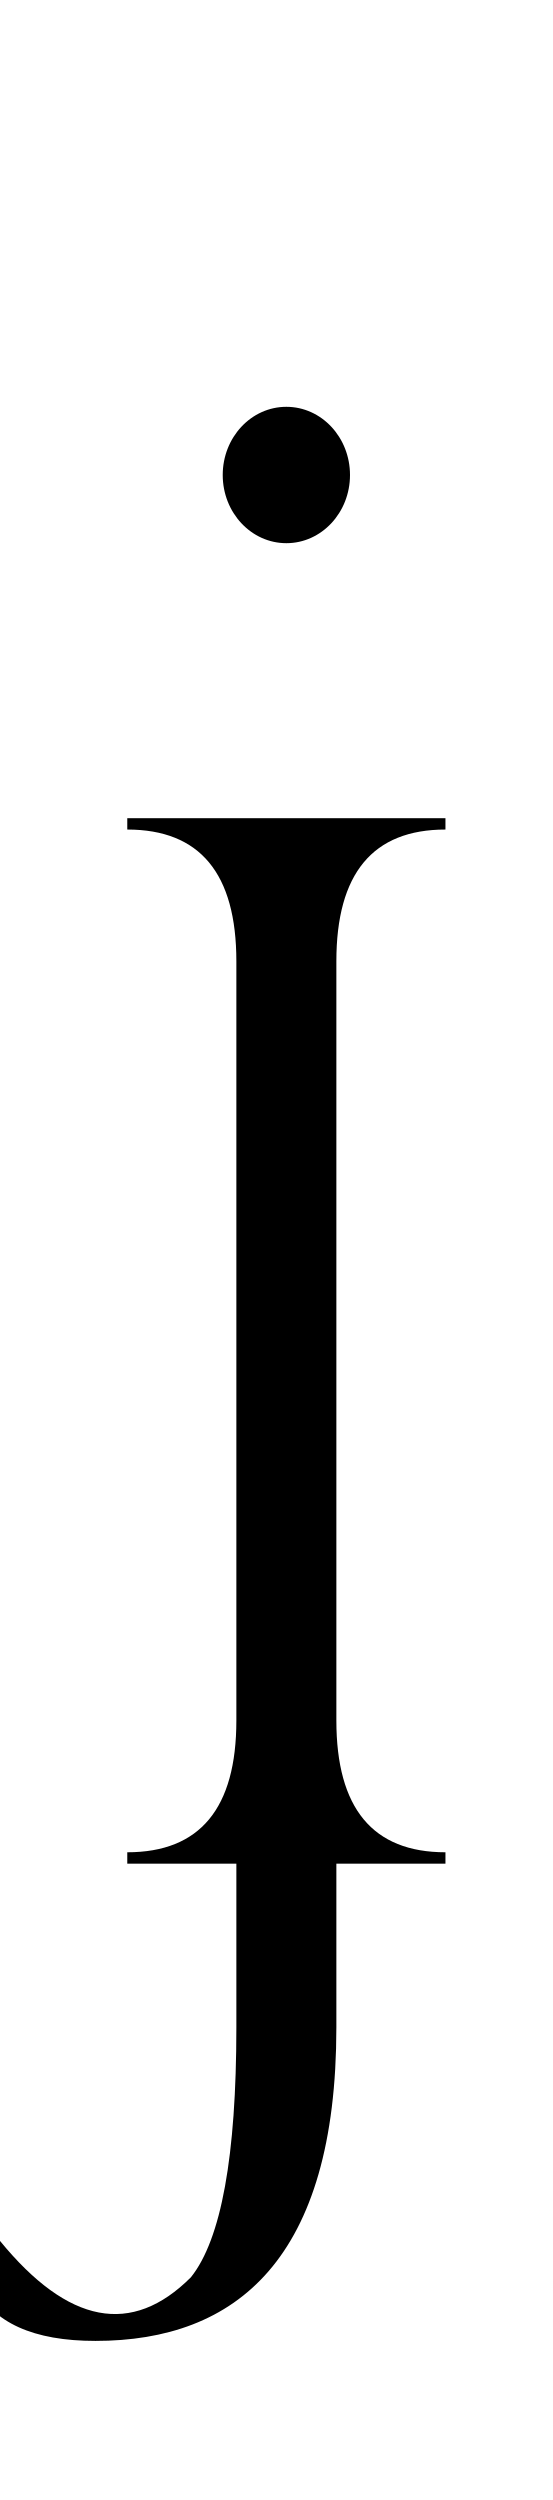
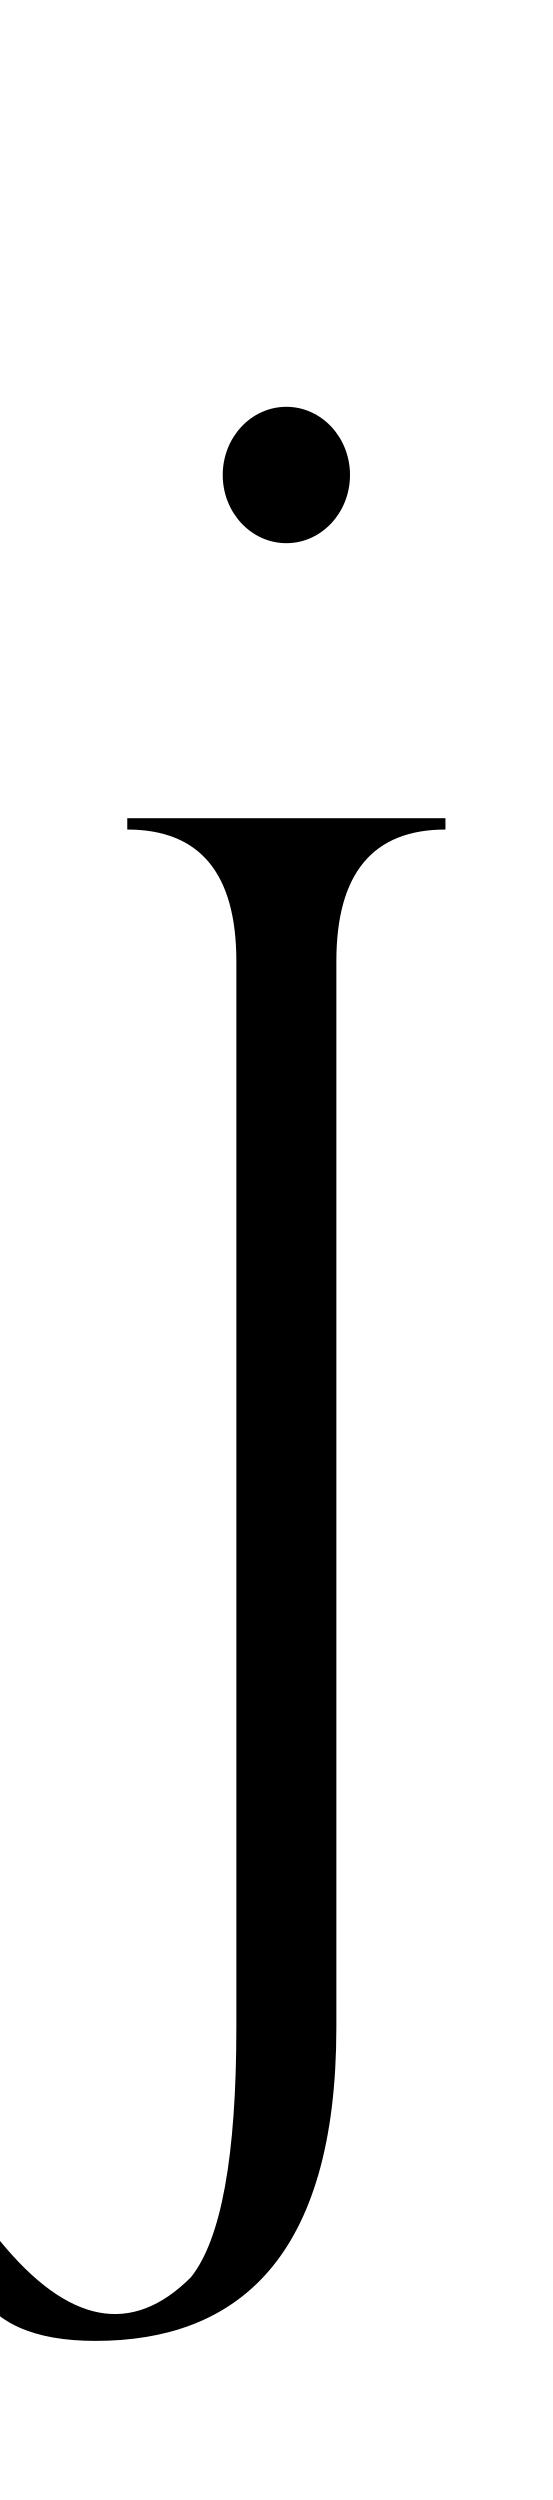
<svg xmlns="http://www.w3.org/2000/svg" viewBox="0 0 243 1100">
  <g transform="translate(0 820) scale(1 -1)">
-     <path d="M104.0 0.0H148.0V460.0H104.0V0.0ZM56.0 0.0H196.0V5.0Q148.0 5.0 148.0 63.0H104.0Q104.0 5.0 56.0 5.0V0.0ZM56.0 460.0V455.0Q104.0 455.0 104.0 397.0H148.0Q148.0 455.0 196.0 455.0V460.0H56.0ZM154.0 611.0C154.0 627.569 141.464 641.0 126.0 641.0C110.536 641.0 98.0 627.569 98.0 611.0C98.0 594.431 110.536 581.0 126.0 581.0C141.464 581.0 154.0 594.431 154.0 611.0ZM104.0 45.0V-72.0Q104.0 -157.0 84.0 -182.0Q45.0 -221.0 0.0 -166.0L-11.0 -186.0Q1.0 -210.0 42.0 -210.0C104.0 -210.0 148.0 -174.0 148.0 -72.0V45.0H104.0Z" fill="black" fill-rule="nonzero" />
+     <path d="M104.0 0.0H148.0V460.0H104.0V0.0ZM56.0 460.0V455.0Q104.0 455.0 104.0 397.0H148.0Q148.0 455.0 196.0 455.0V460.0H56.0ZM154.0 611.0C154.0 627.569 141.464 641.0 126.0 641.0C110.536 641.0 98.0 627.569 98.0 611.0C98.0 594.431 110.536 581.0 126.0 581.0C141.464 581.0 154.0 594.431 154.0 611.0ZM104.0 45.0V-72.0Q104.0 -157.0 84.0 -182.0Q45.0 -221.0 0.0 -166.0L-11.0 -186.0Q1.0 -210.0 42.0 -210.0C104.0 -210.0 148.0 -174.0 148.0 -72.0V45.0H104.0Z" fill="black" fill-rule="nonzero" />
  </g>
</svg>
